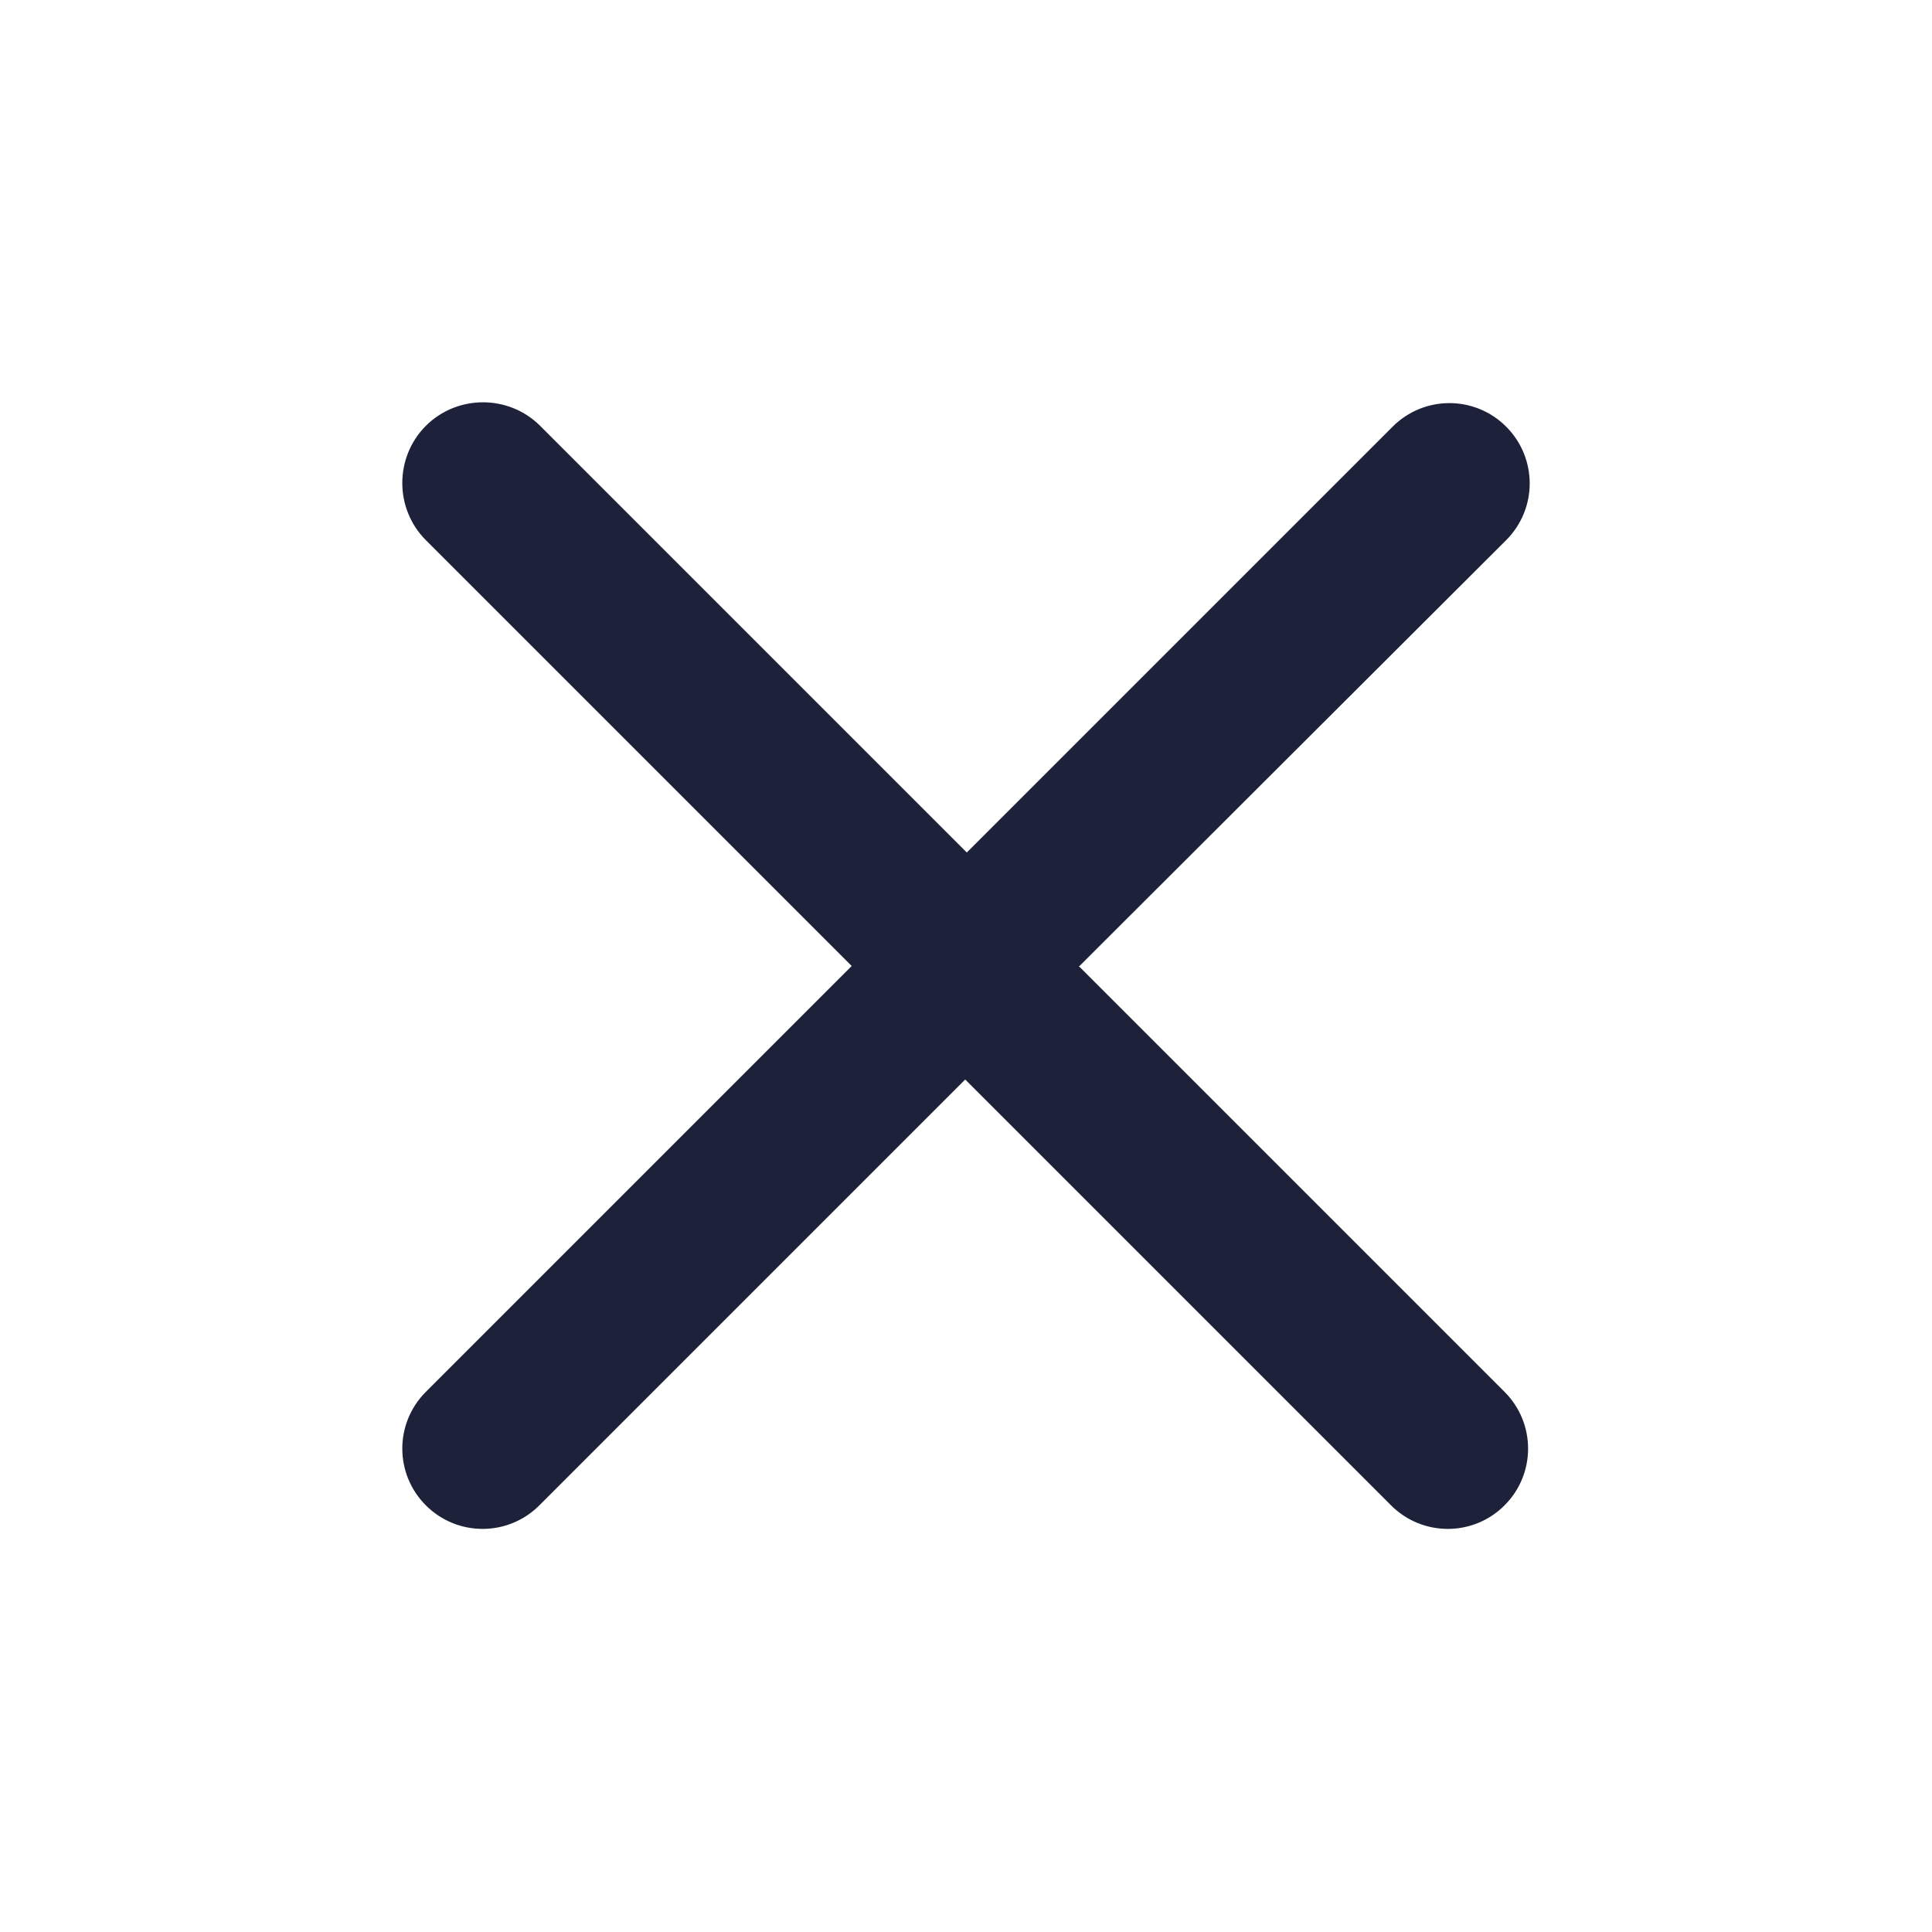
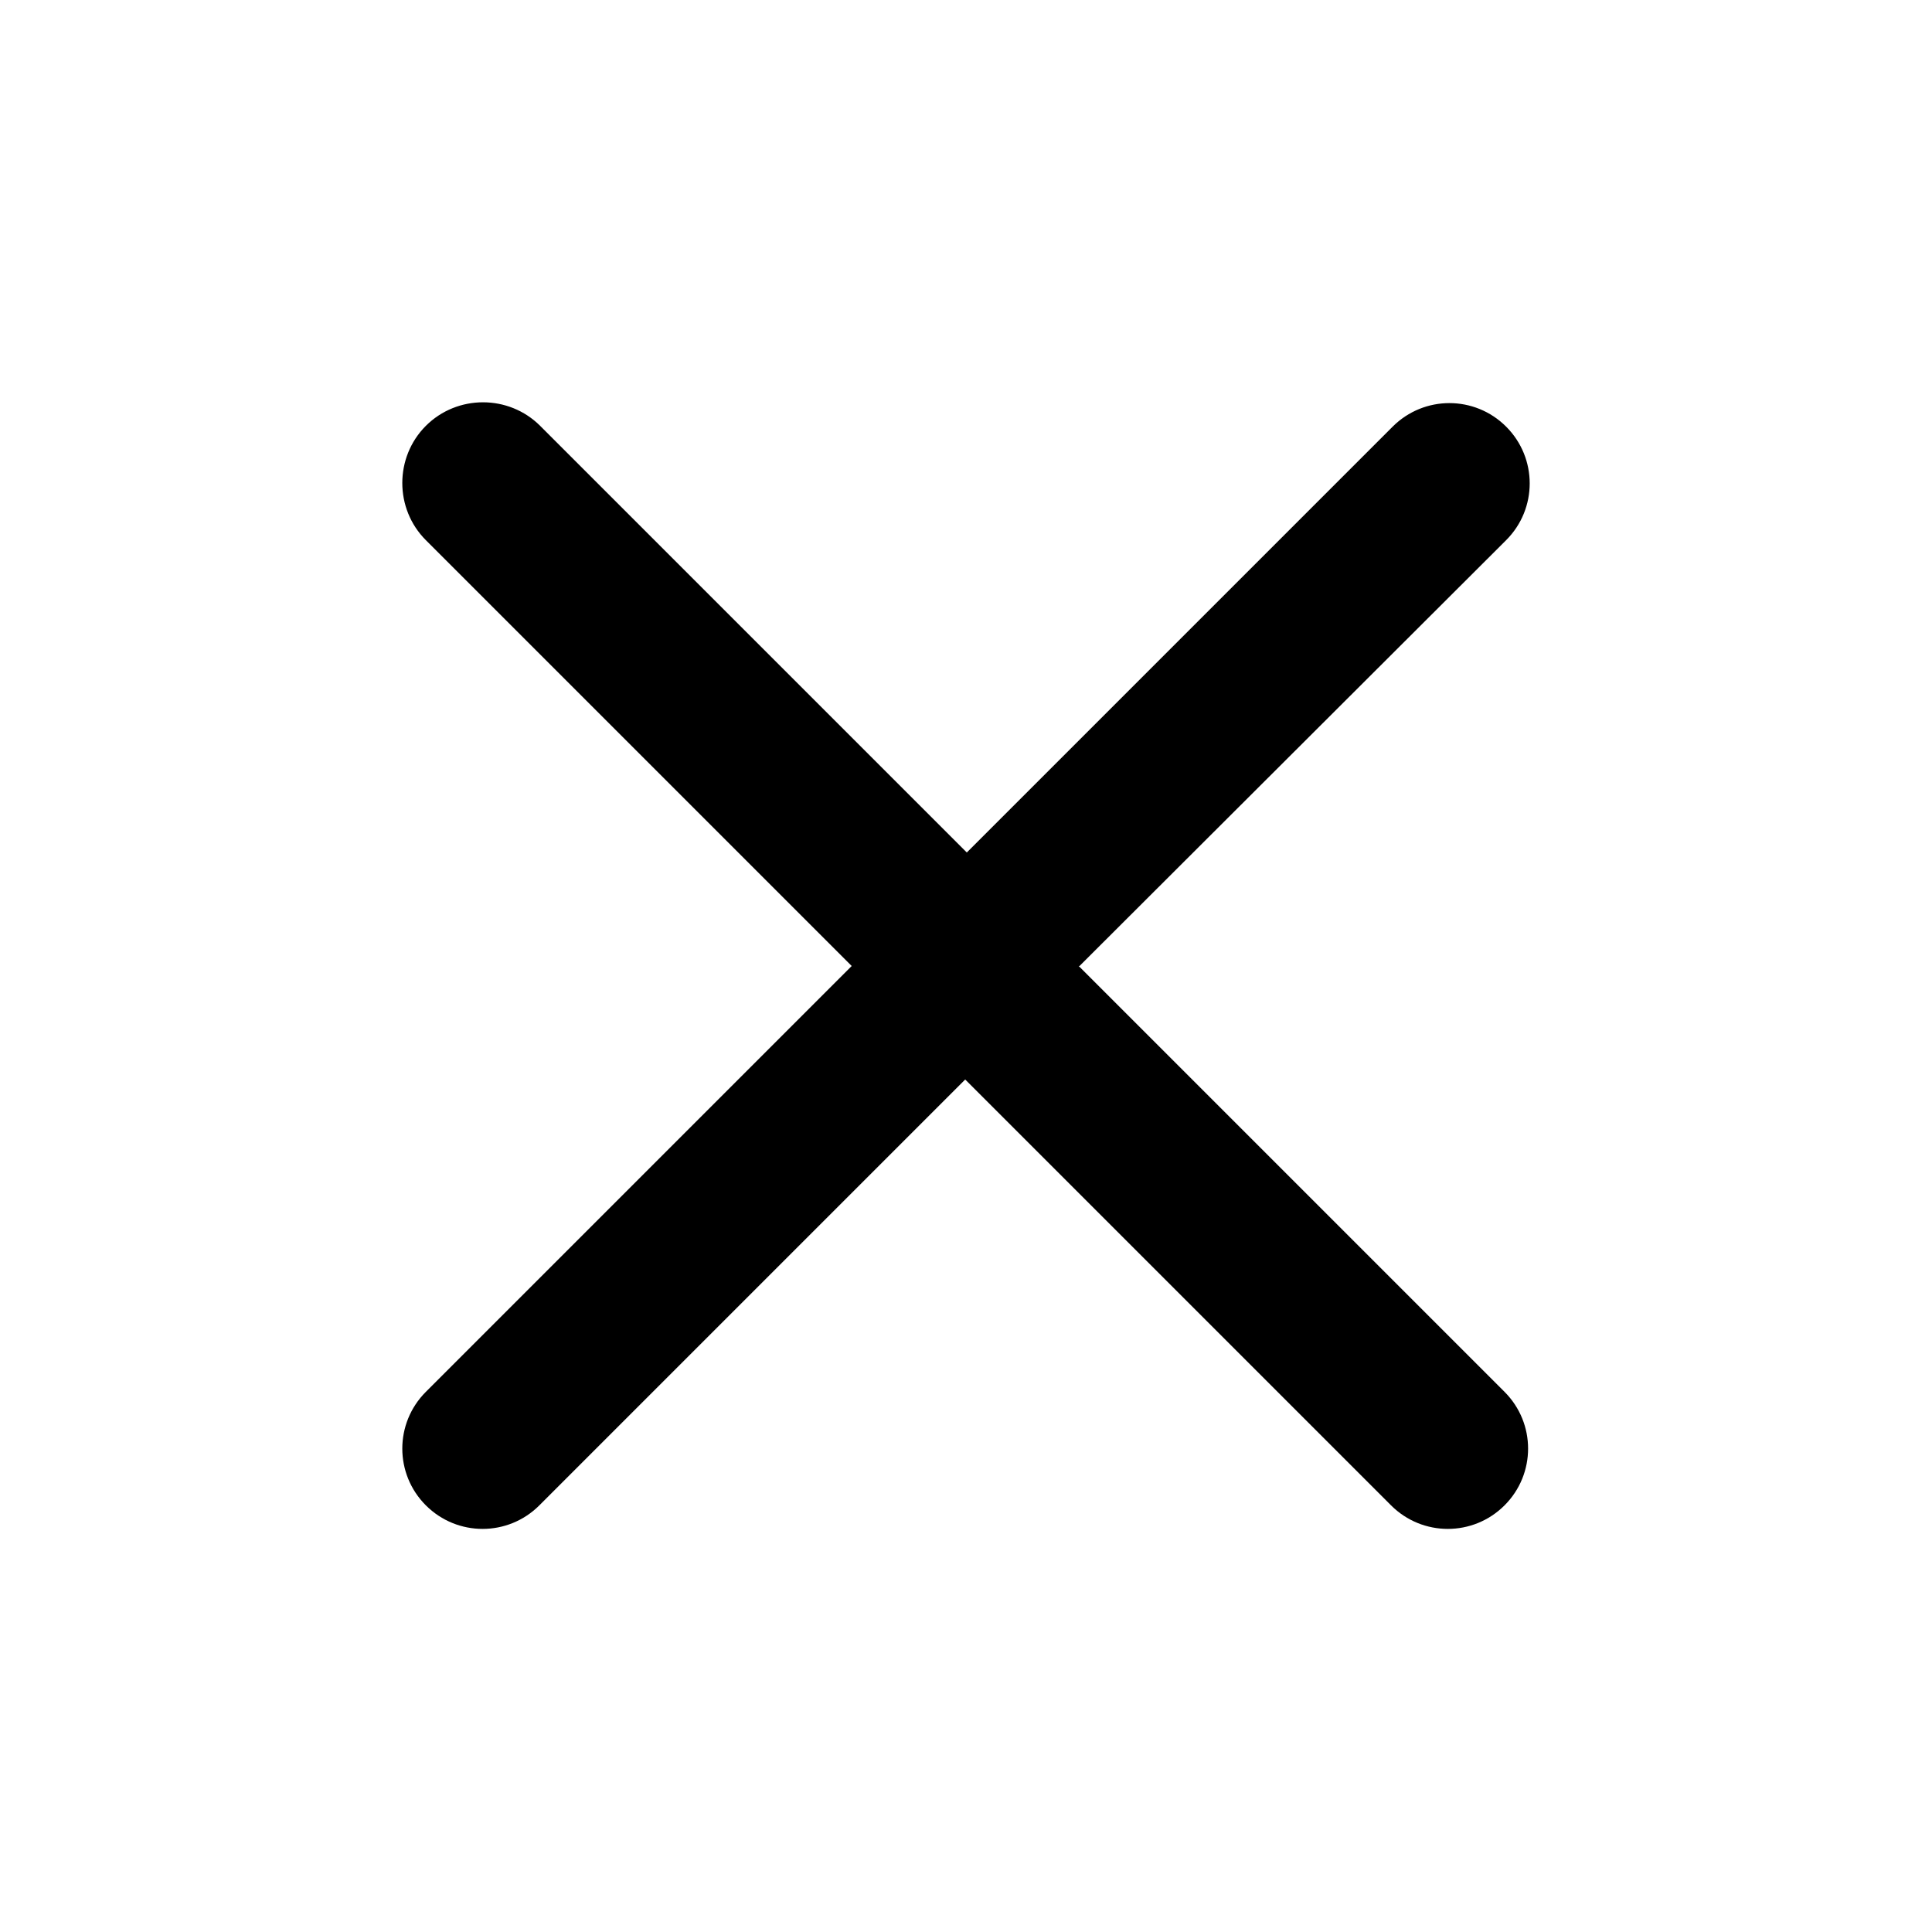
<svg xmlns="http://www.w3.org/2000/svg" width="24" height="24" viewBox="0 0 24 24" fill="none">
-   <path fill-rule="evenodd" clip-rule="evenodd" d="M13.41 12L18.71 6.71C19.1 6.32 19.1 5.69 18.71 5.3C18.32 4.91 17.69 4.91 17.3 5.3L12.01 10.59L6.71 5.29C6.32 4.9 5.68 4.9 5.29 5.29C4.9 5.68 4.9 6.32 5.29 6.71L10.58 12L5.29 17.29C4.9 17.68 4.9 18.31 5.29 18.7C5.68 19.09 6.31 19.09 6.7 18.7L11.99 13.41L17.28 18.7C17.67 19.09 18.3 19.09 18.69 18.7C19.08 18.31 19.08 17.68 18.69 17.29L13.4 12H13.41Z" fill="#1D223A" />
+   <path fill-rule="evenodd" clip-rule="evenodd" d="M13.41 12L18.71 6.71C19.1 6.32 19.1 5.69 18.71 5.3C18.32 4.91 17.69 4.91 17.3 5.3L12.01 10.59L6.71 5.29C6.32 4.9 5.68 4.9 5.29 5.29C4.9 5.68 4.9 6.32 5.29 6.71L10.58 12L5.29 17.29C4.9 17.68 4.9 18.31 5.29 18.7C5.68 19.09 6.31 19.09 6.7 18.7L11.99 13.41L17.28 18.7C17.67 19.09 18.3 19.09 18.69 18.7C19.08 18.31 19.08 17.68 18.69 17.29L13.4 12H13.41Z" fill="currentColor" />
</svg>
